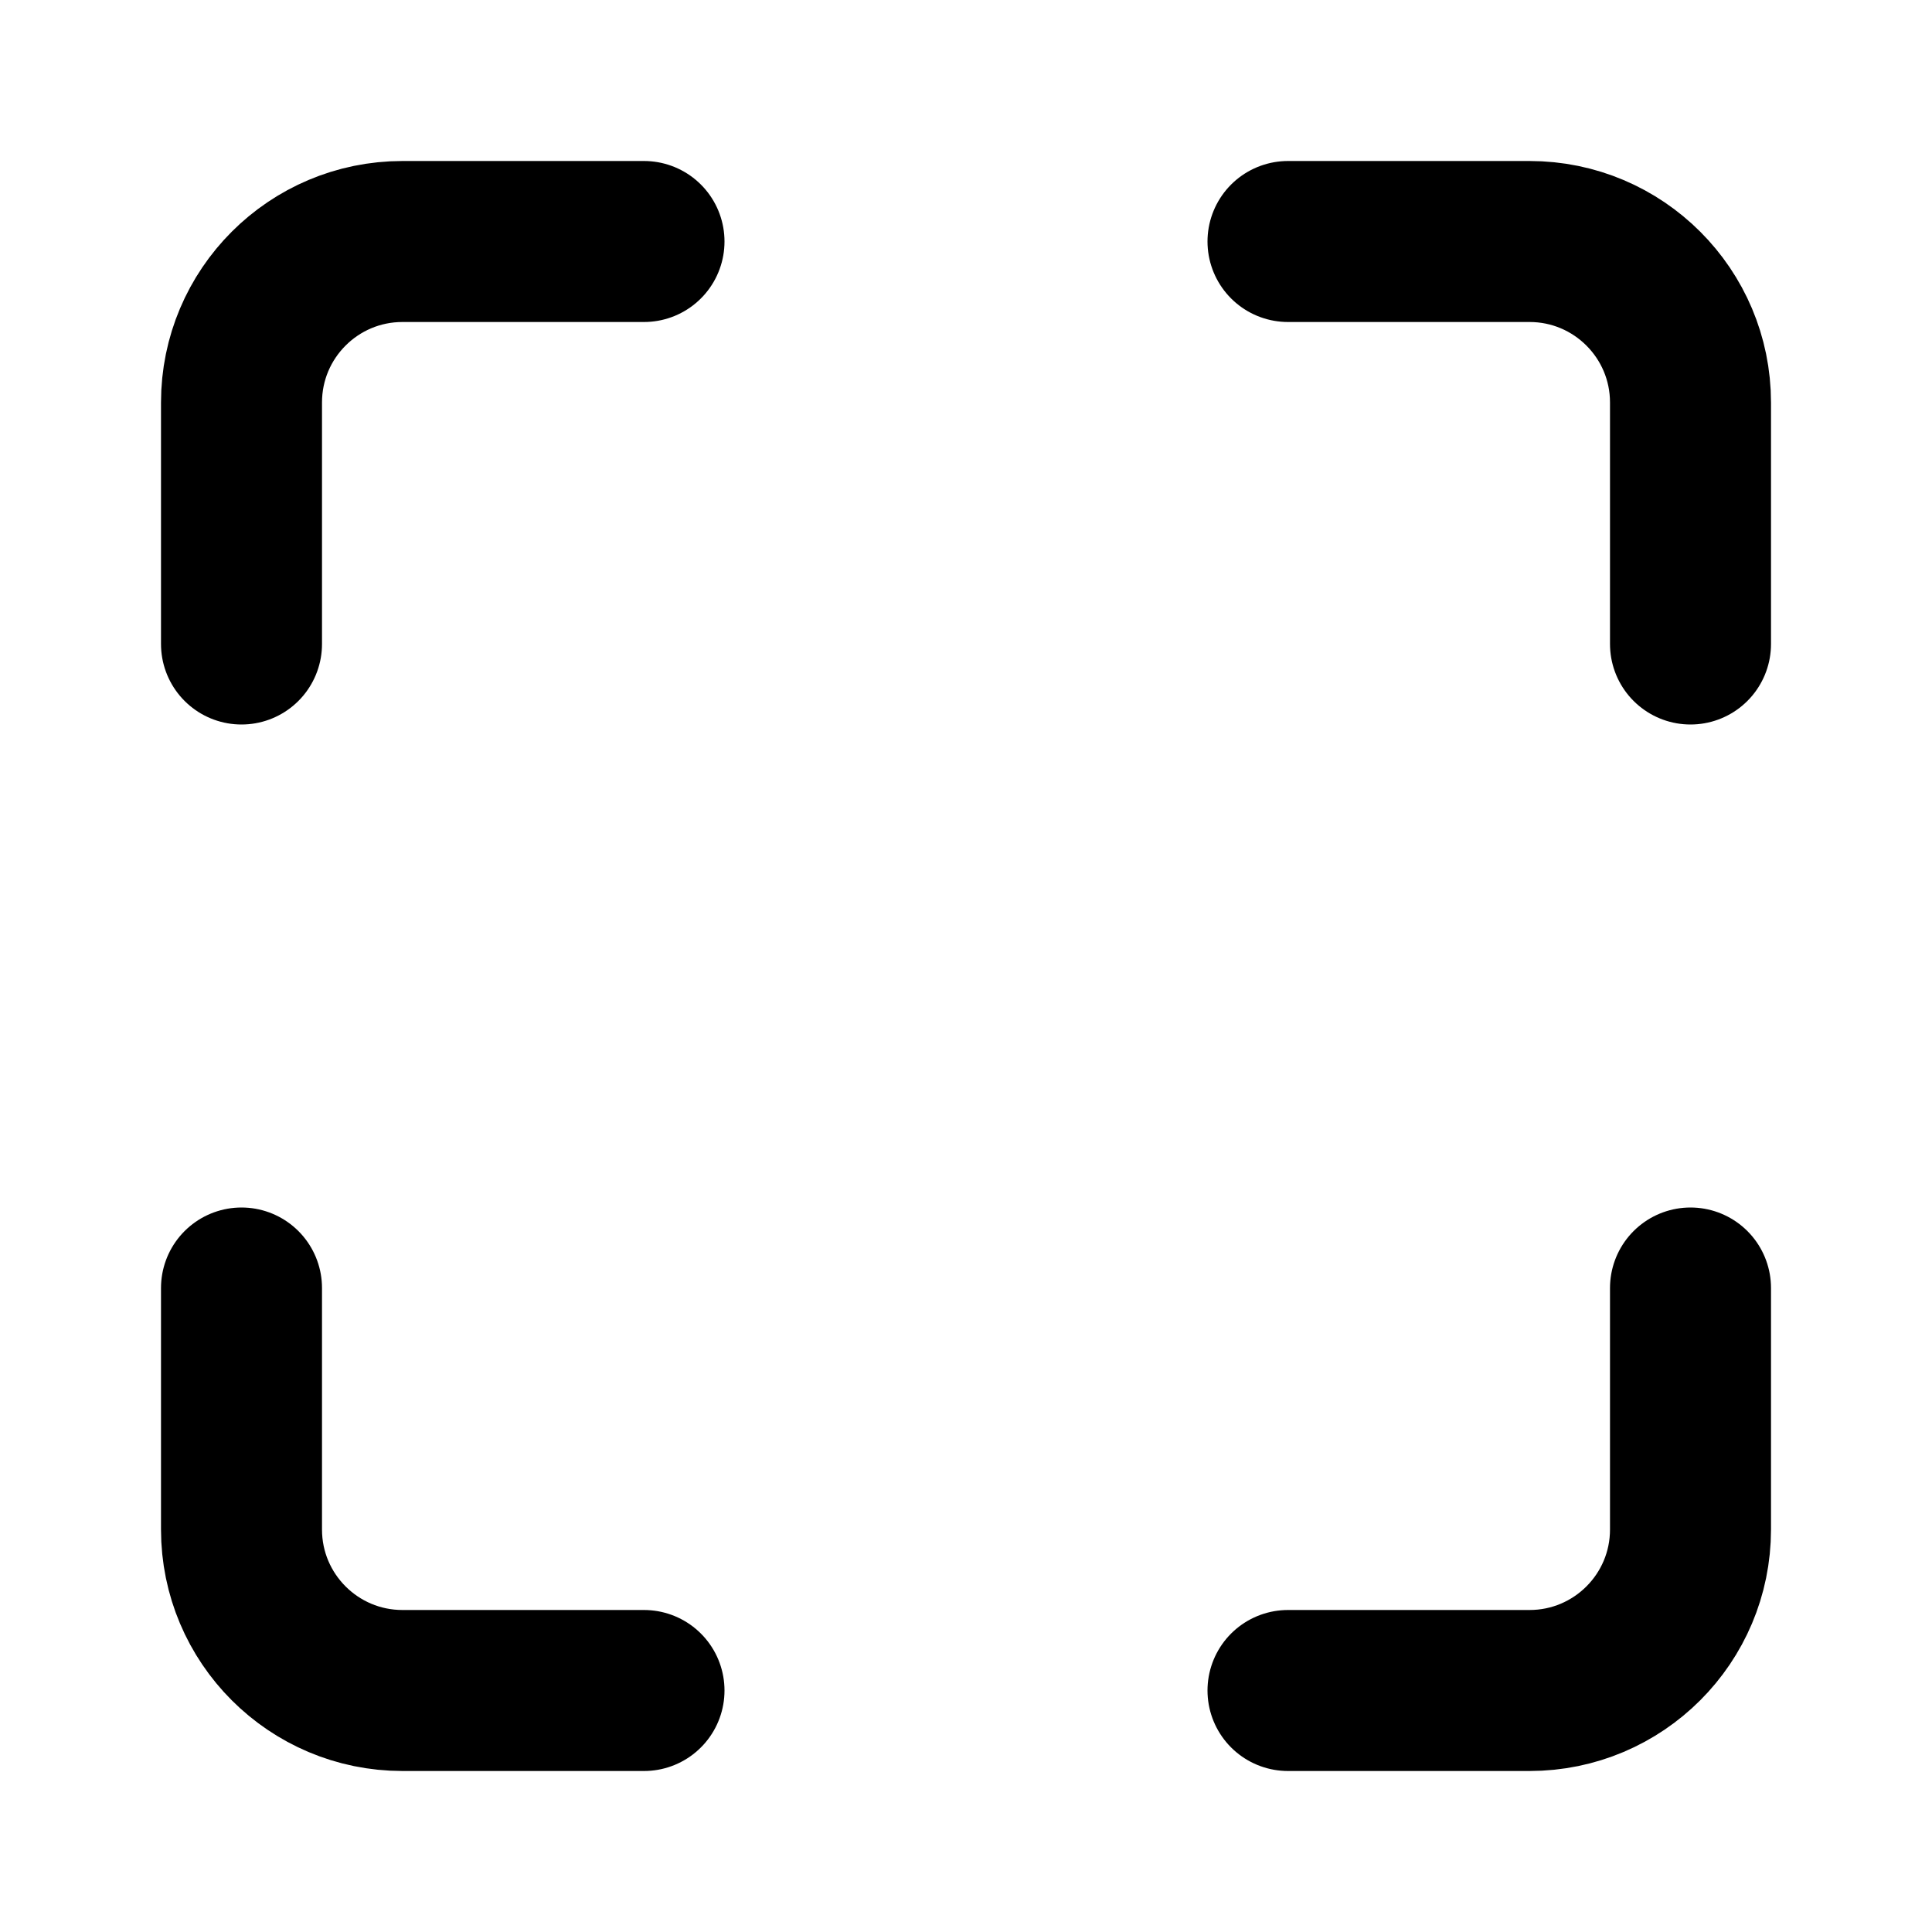
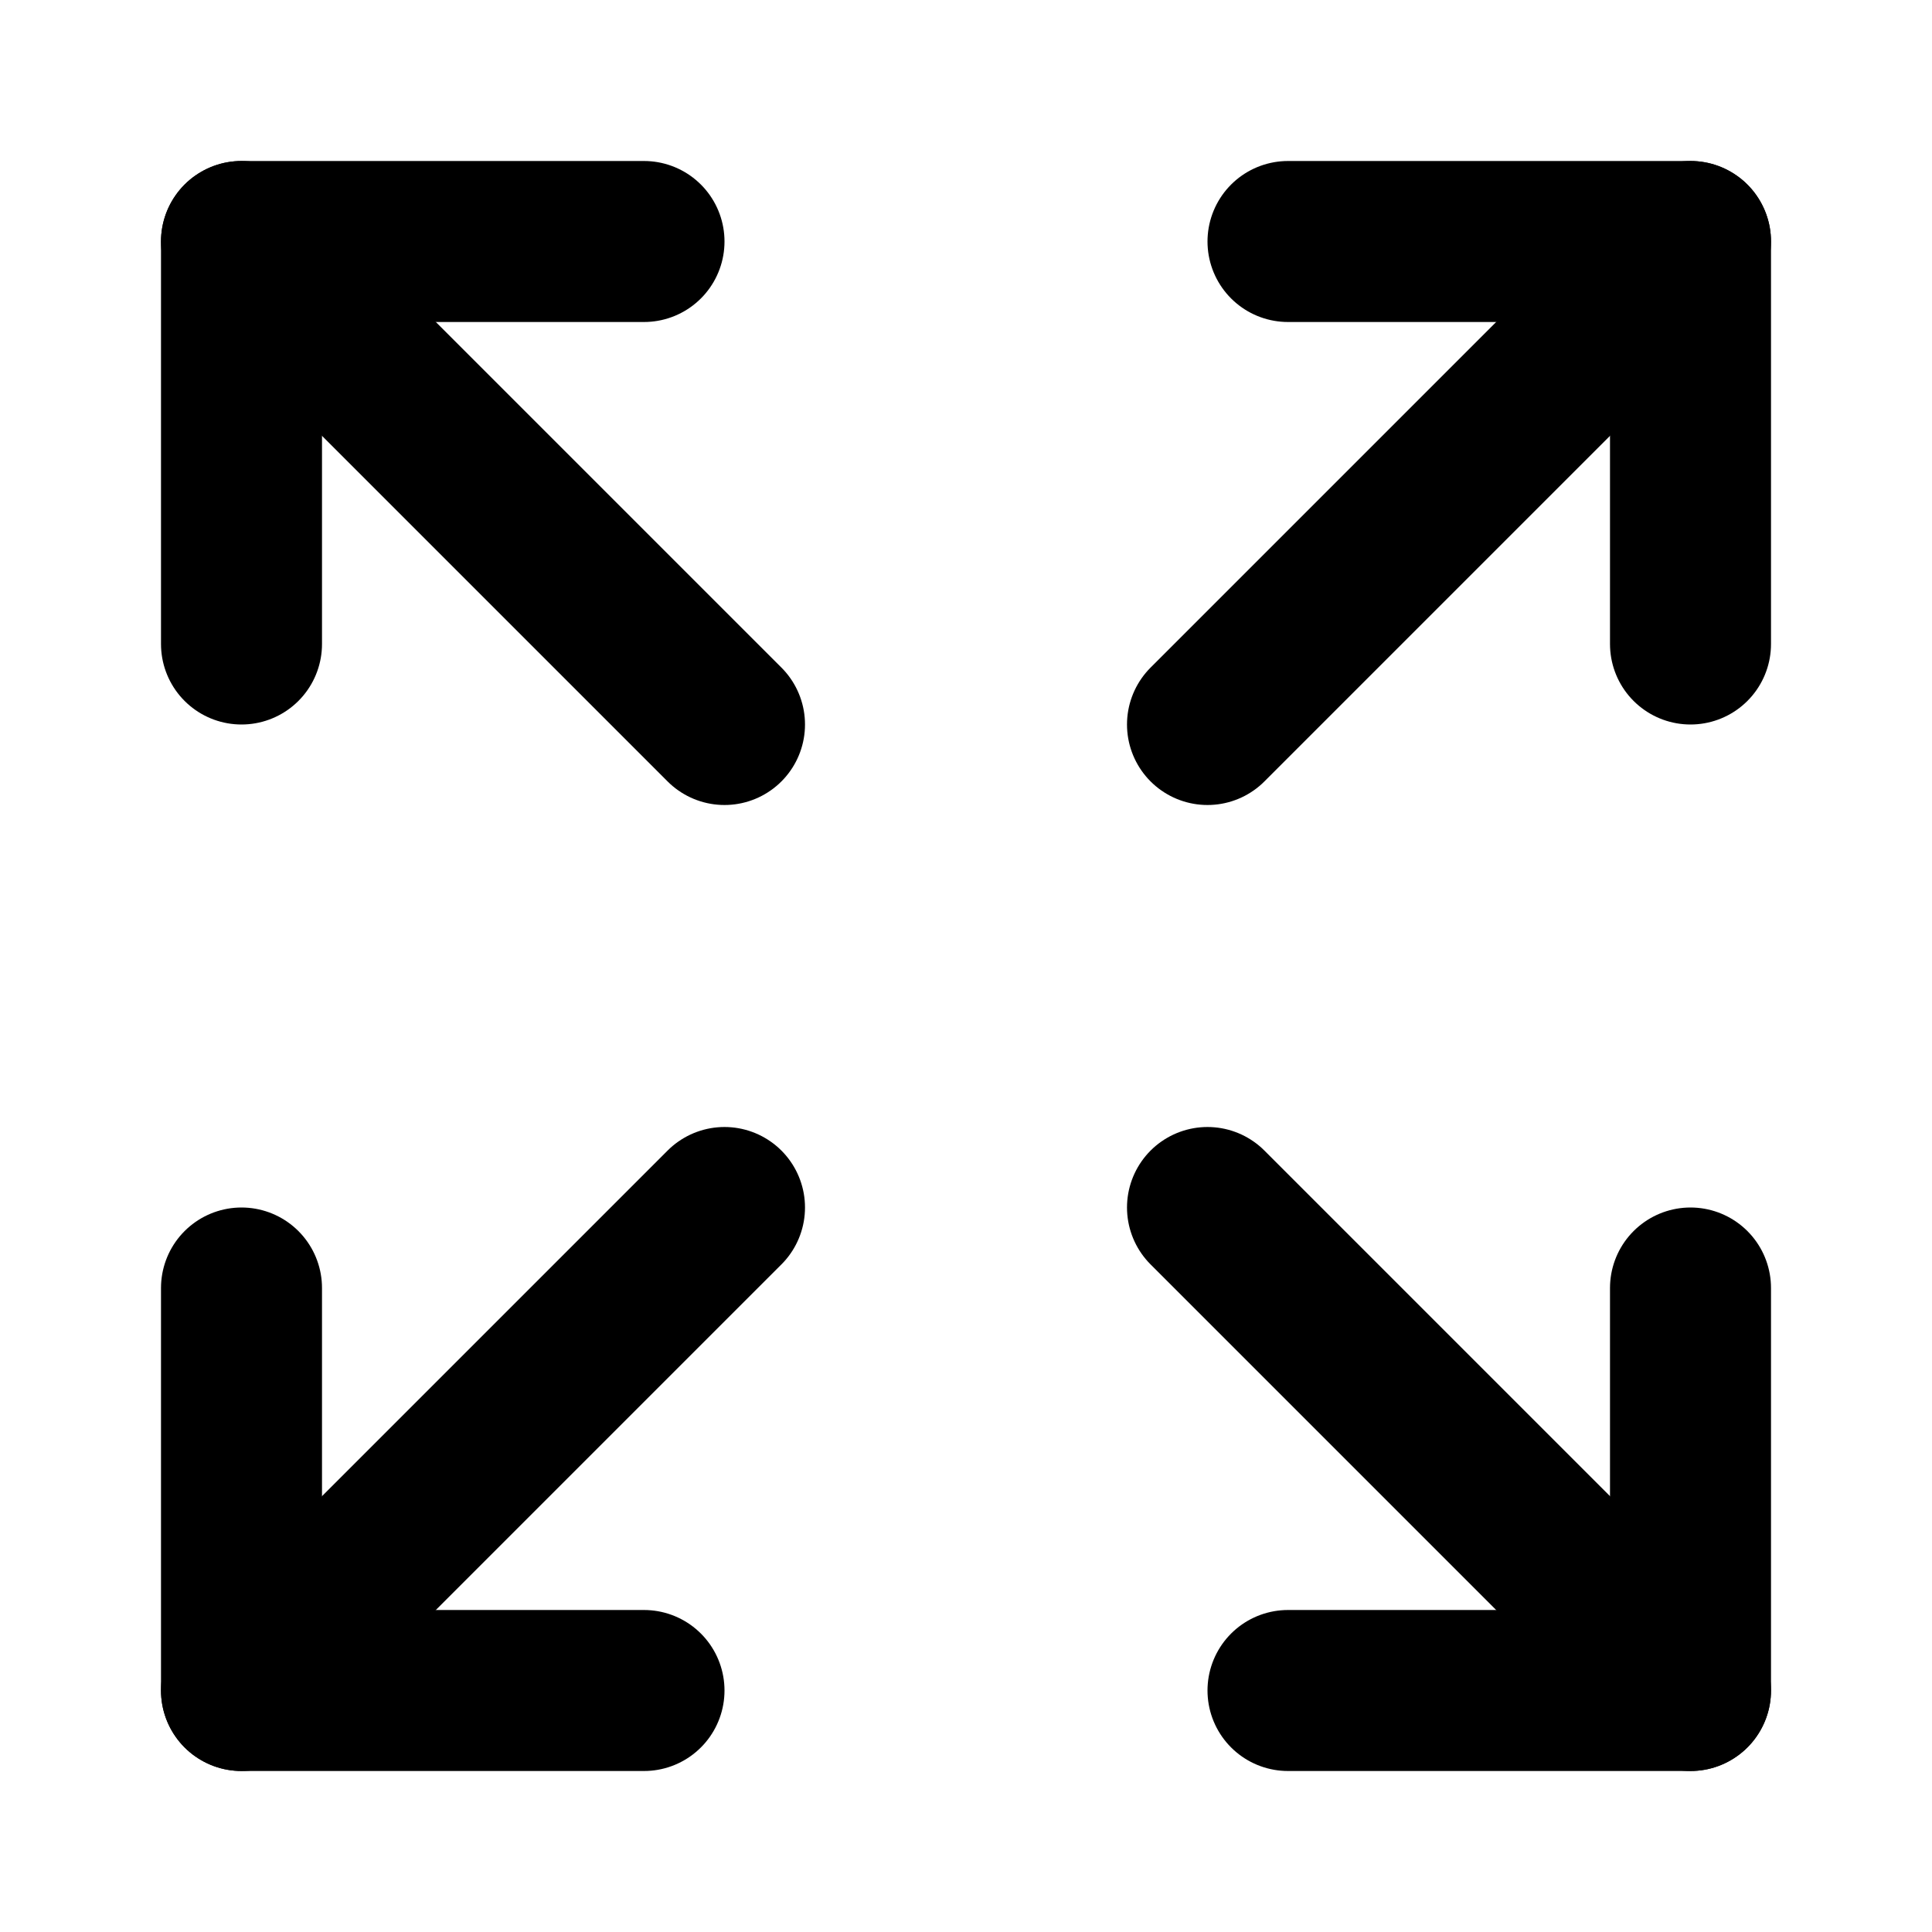
- <svg xmlns="http://www.w3.org/2000/svg" class="lucide lucide-maximize" width="24" height="24" viewBox="0 0 24 24" fill="none" stroke="currentColor" stroke-width="2" stroke-linecap="round" stroke-linejoin="round">
-   <path d="M8 3H5a2 2 0 0 0-2 2v3" />
-   <path d="M21 8V5a2 2 0 0 0-2-2h-3" />
-   <path d="M3 16v3a2 2 0 0 0 2 2h3" />
-   <path d="M16 21h3a2 2 0 0 0 2-2v-3" />
+ <svg xmlns="http://www.w3.org/2000/svg" class="lucide lucide-expand" width="24" height="24" viewBox="0 0 24 24" fill="none" stroke="currentColor" stroke-width="2" stroke-linecap="round" stroke-linejoin="round">
+   <path d="m15 15 6 6" />
+   <path d="m15 9 6-6" />
+   <path d="M21 16v5h-5" />
+   <path d="M21 8V3h-5" />
+   <path d="M3 16v5h5" />
+   <path d="m3 21 6-6" />
+   <path d="M3 8V3h5" />
+   <path d="M9 9 3 3" />
</svg>
